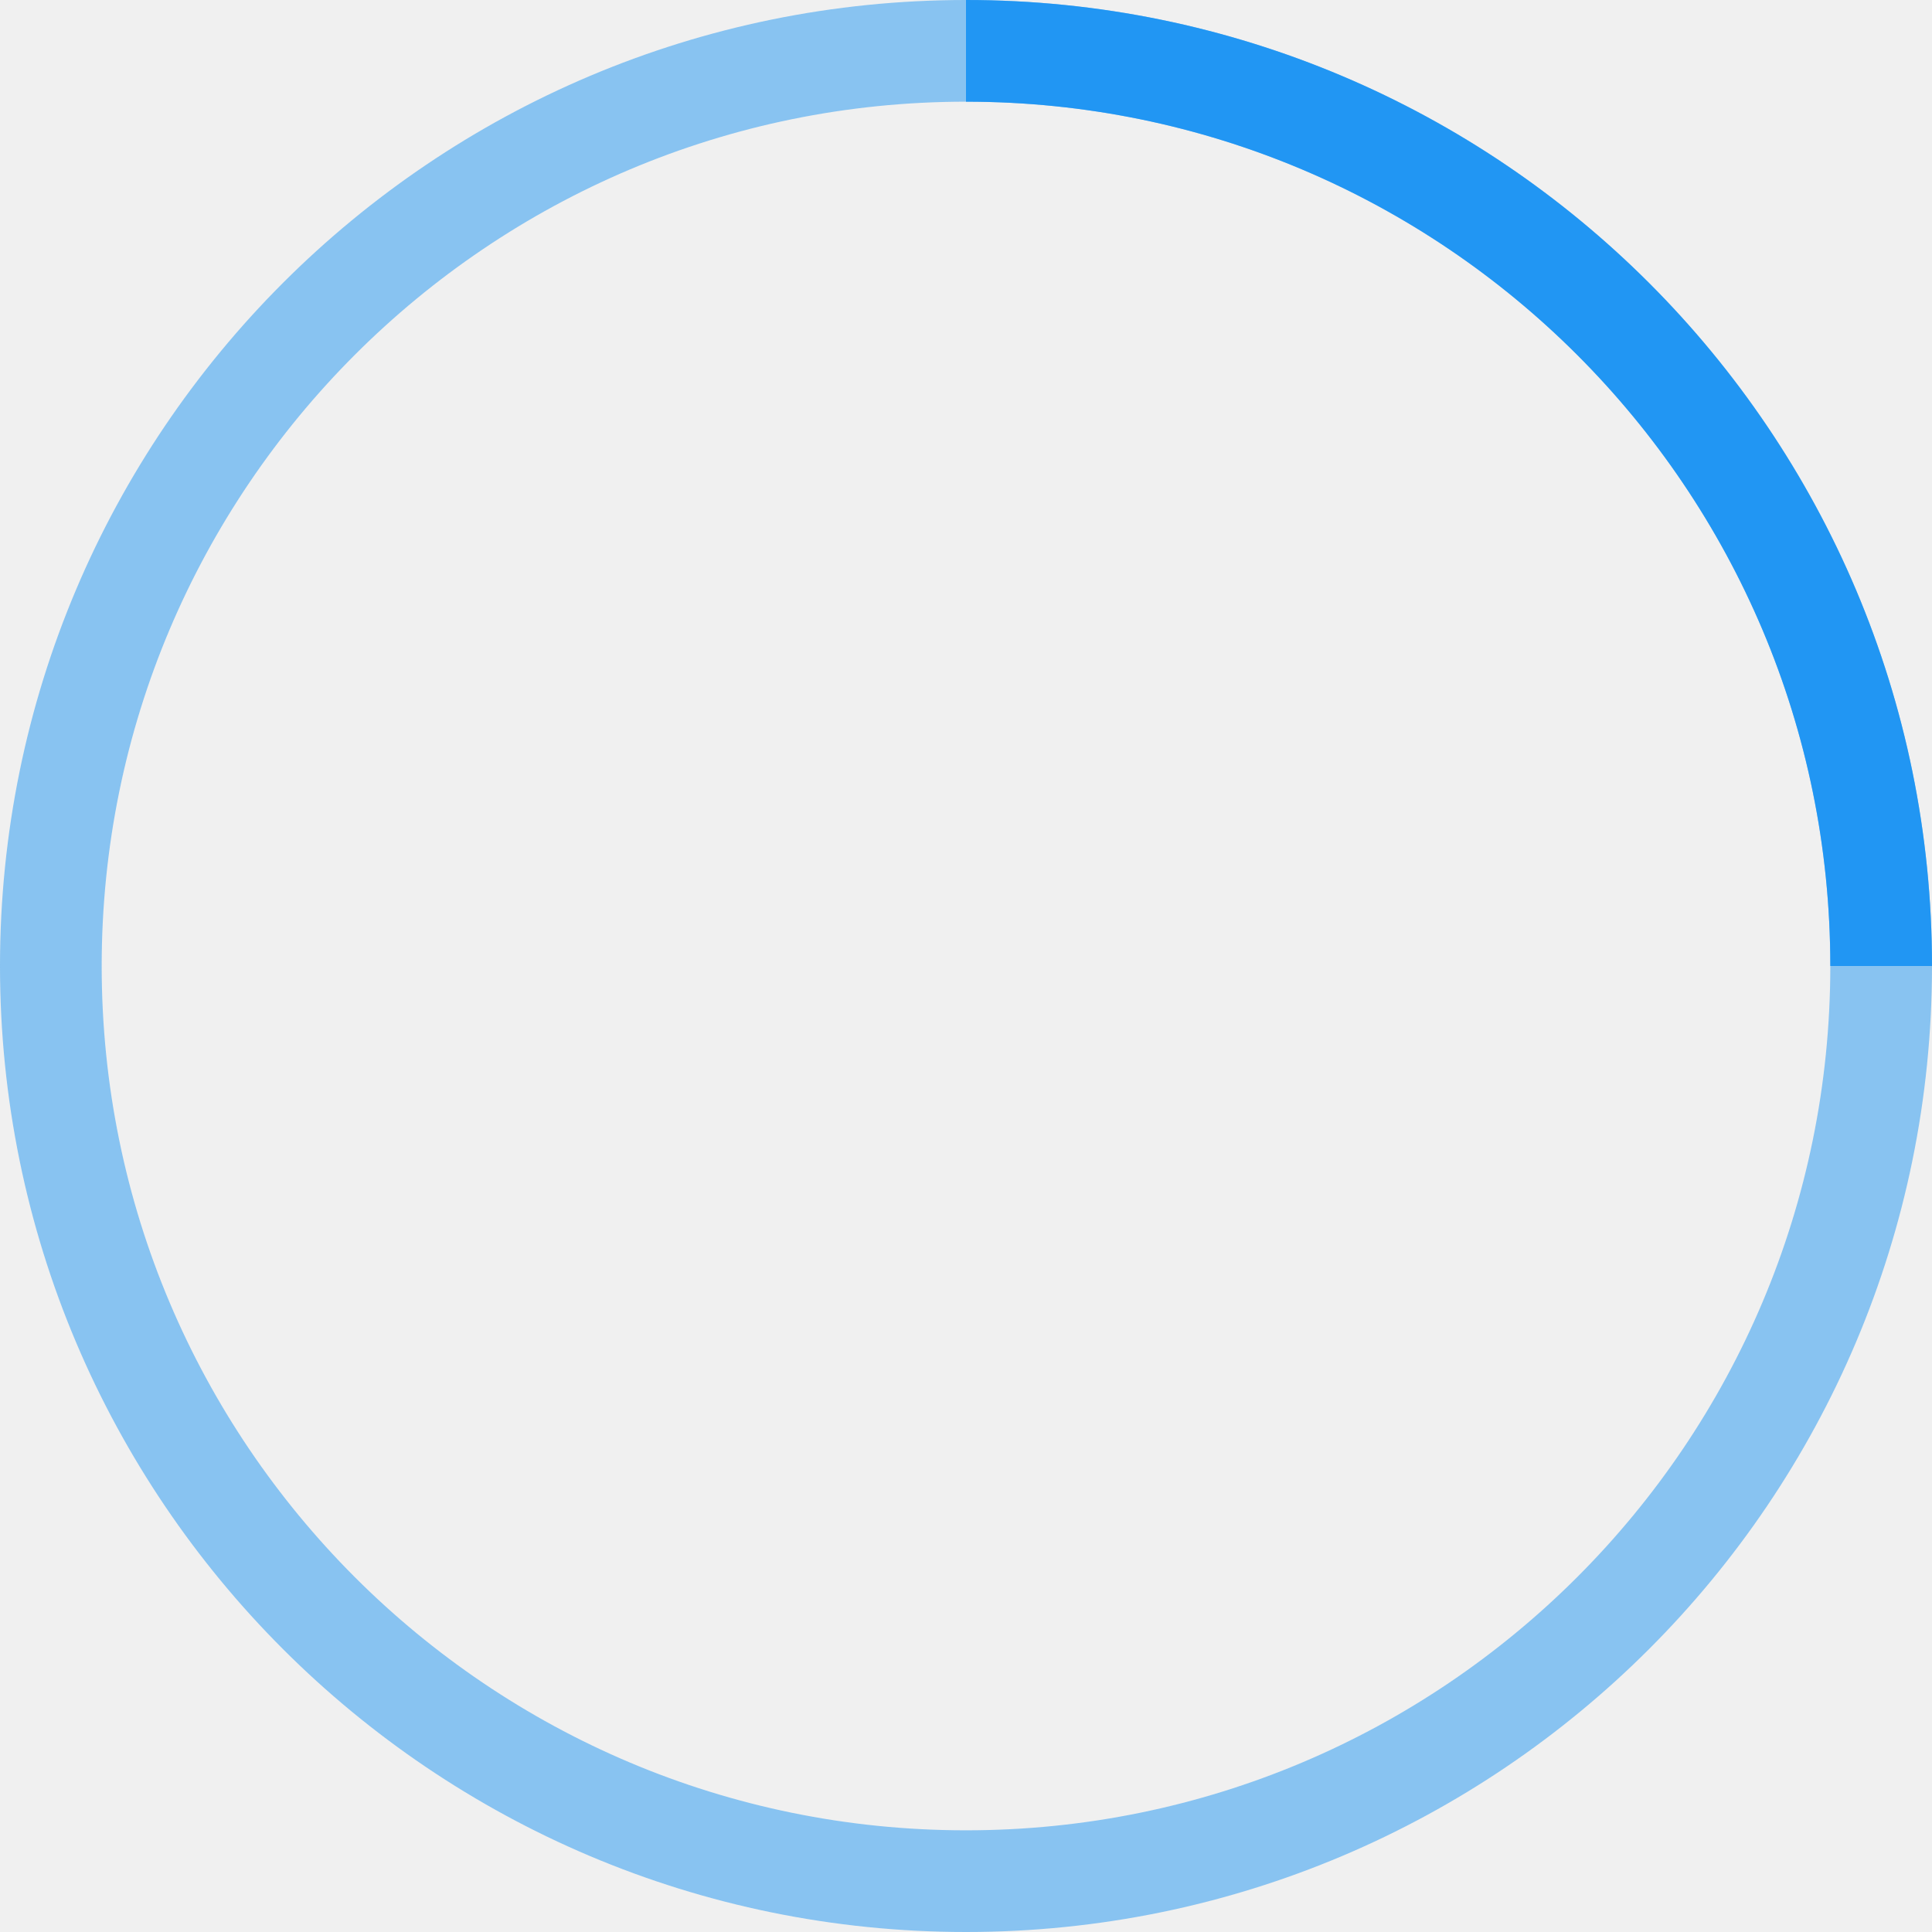
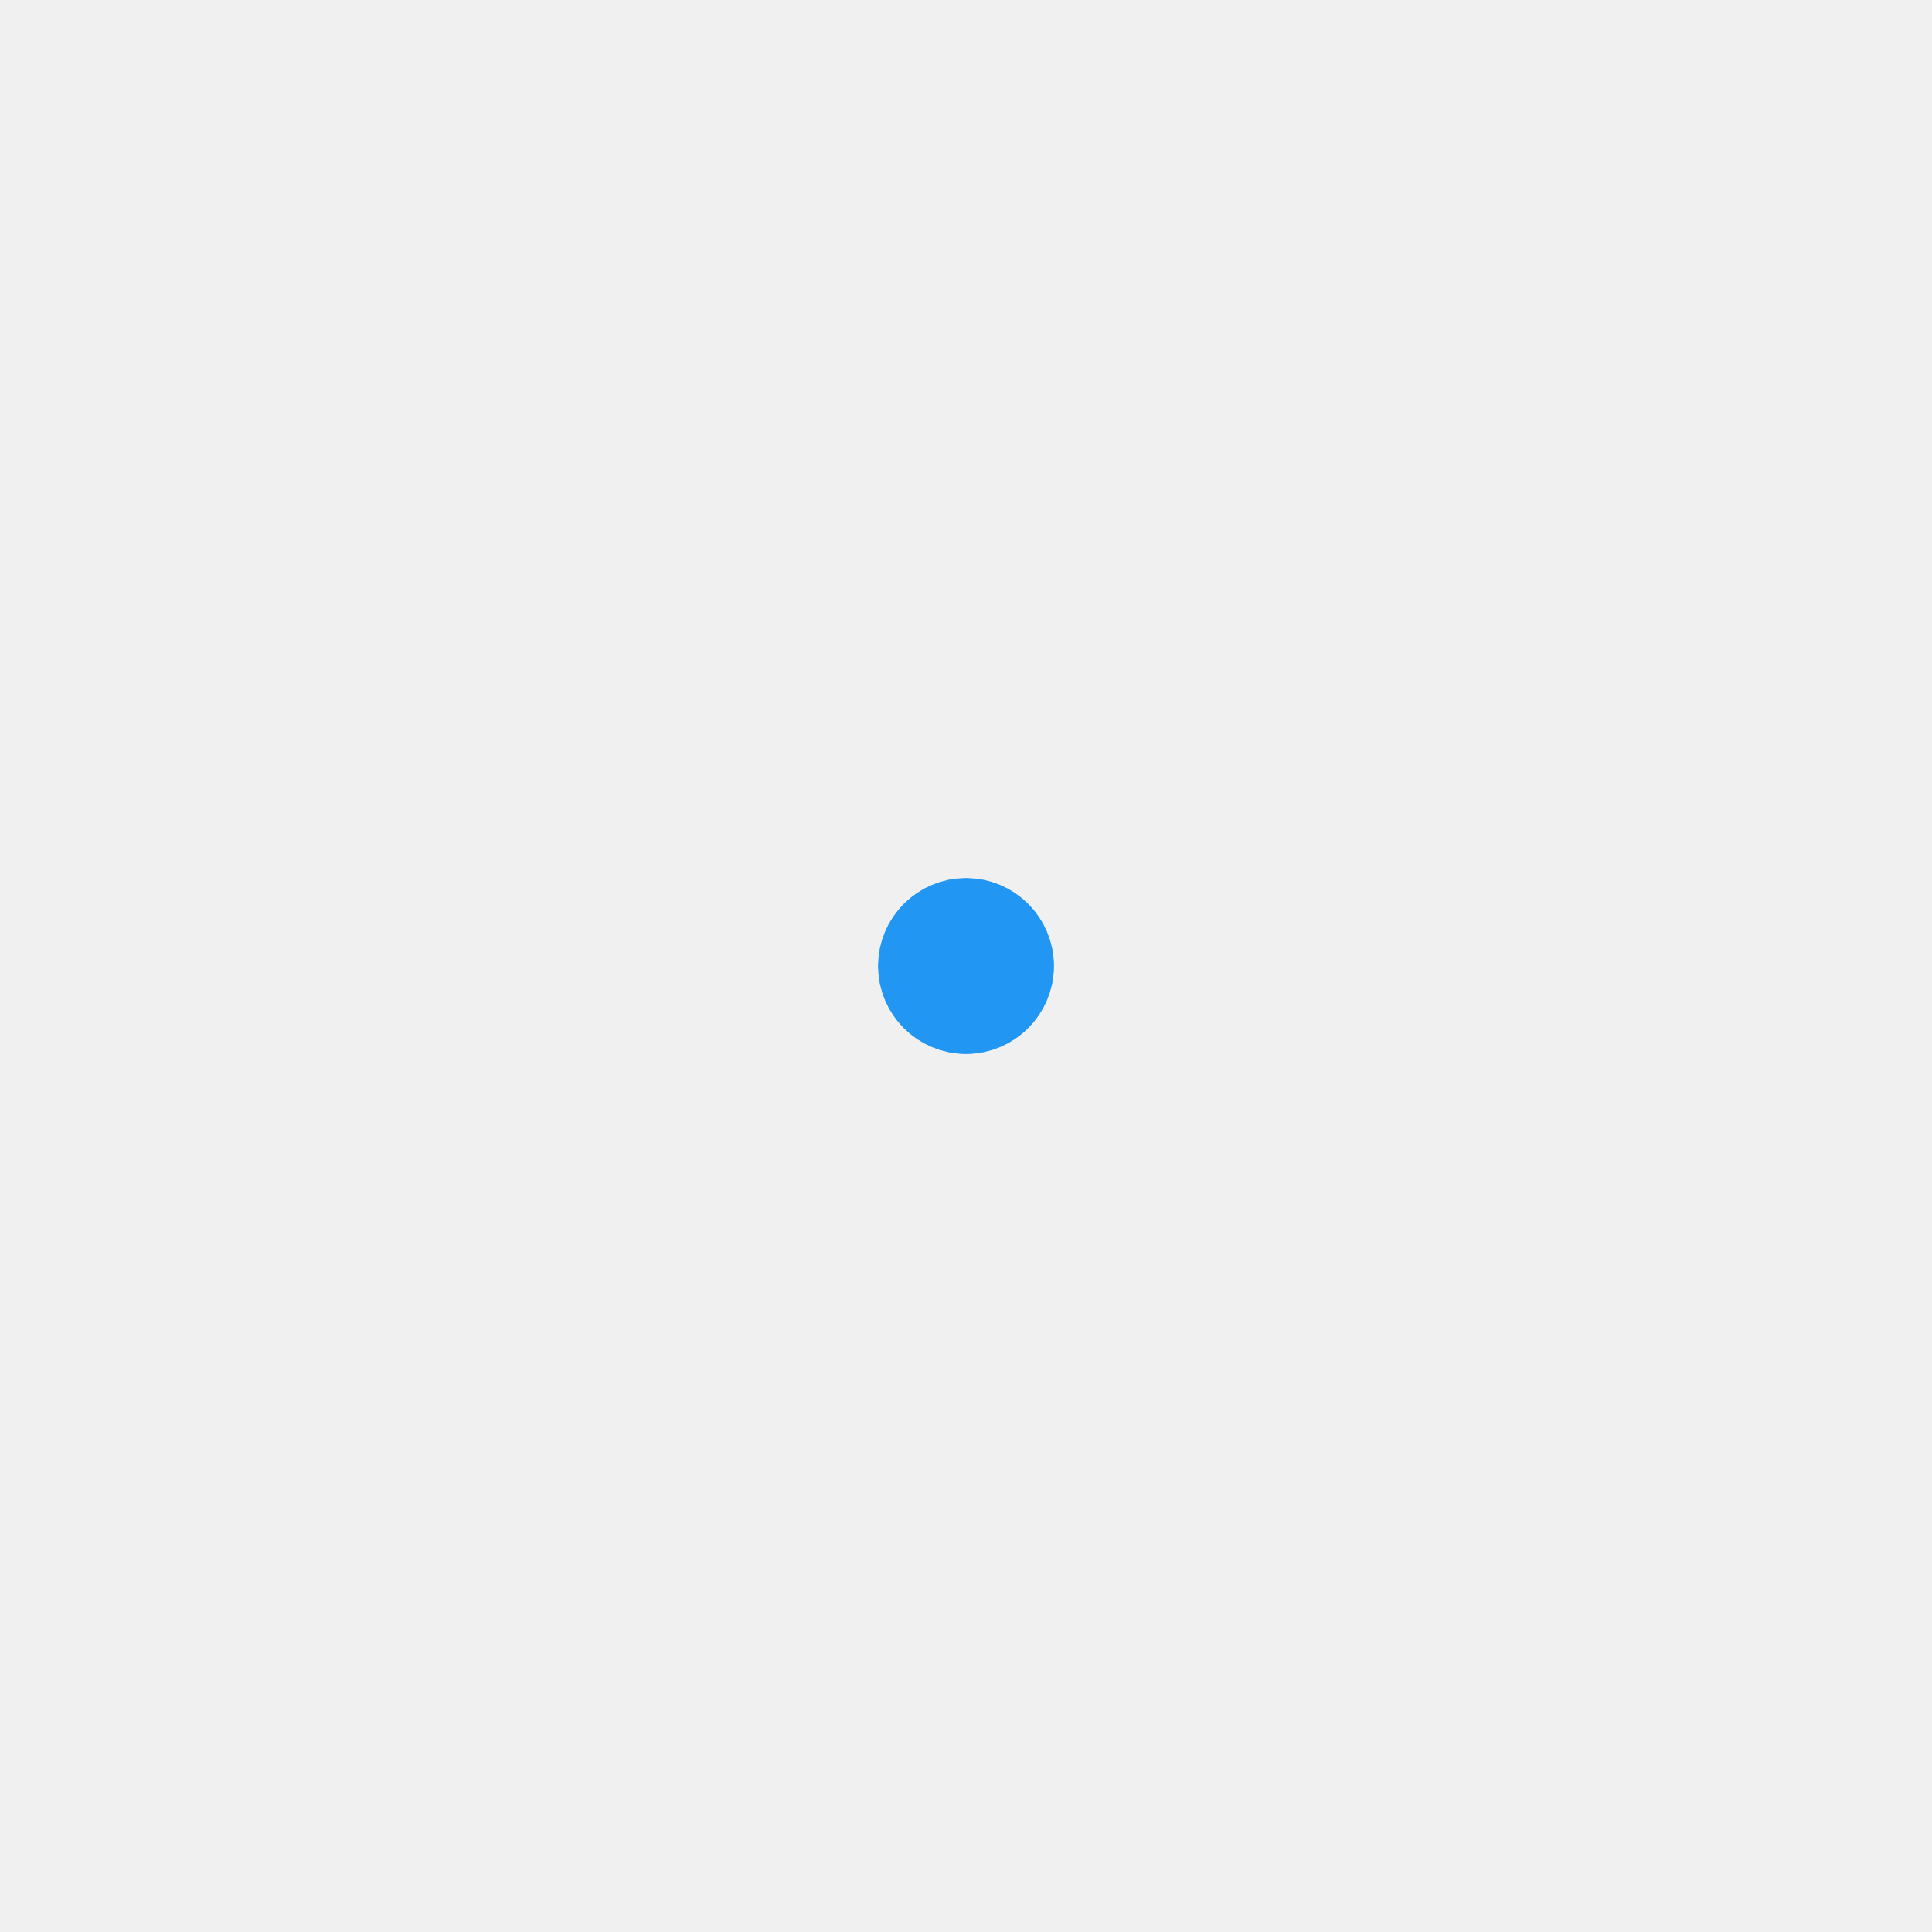
- <svg xmlns="http://www.w3.org/2000/svg" width="38" height="38" viewBox="0 0 38 38" stroke="#fff">
-   <g fill="none" fill-rule="evenodd" stroke="#2196F3">
-     <g transform="translate(1 1)" stroke-width="2">
-       <circle stroke-opacity=".5" cx="18" cy="18" r="18" />
-       <path d="M36 18c0-9.94-8.06-18-18-18">
-         <animateTransform attributeName="transform" type="rotate" from="0 18 18" to="360 18 18" dur="1s" repeatCount="indefinite" />
-       </path>
-     </g>
+ <svg xmlns="http://www.w3.org/2000/svg" width="44" height="44" viewBox="0 0 44 44" stroke="#fff">
+   <g fill="none" fill-rule="evenodd" stroke-width="2" stroke="#2196F3">
+     <circle cx="22" cy="22" r="1">
+       <animate attributeName="r" begin="0s" dur="1.8s" values="1; 20" calcMode="spline" keyTimes="0; 1" keySplines="0.165, 0.84, 0.44, 1" repeatCount="indefinite" />
+       <animate attributeName="stroke-opacity" begin="0s" dur="1.8s" values="1; 0" calcMode="spline" keyTimes="0; 1" keySplines="0.3, 0.61, 0.355, 1" repeatCount="indefinite" />
+     </circle>
+     <circle cx="22" cy="22" r="1">
+       <animate attributeName="r" begin="-0.9s" dur="1.8s" values="1; 20" calcMode="spline" keyTimes="0; 1" keySplines="0.165, 0.84, 0.44, 1" repeatCount="indefinite" />
+       <animate attributeName="stroke-opacity" begin="-0.9s" dur="1.8s" values="1; 0" calcMode="spline" keyTimes="0; 1" keySplines="0.3, 0.61, 0.355, 1" repeatCount="indefinite" />
+     </circle>
  </g>
</svg>
